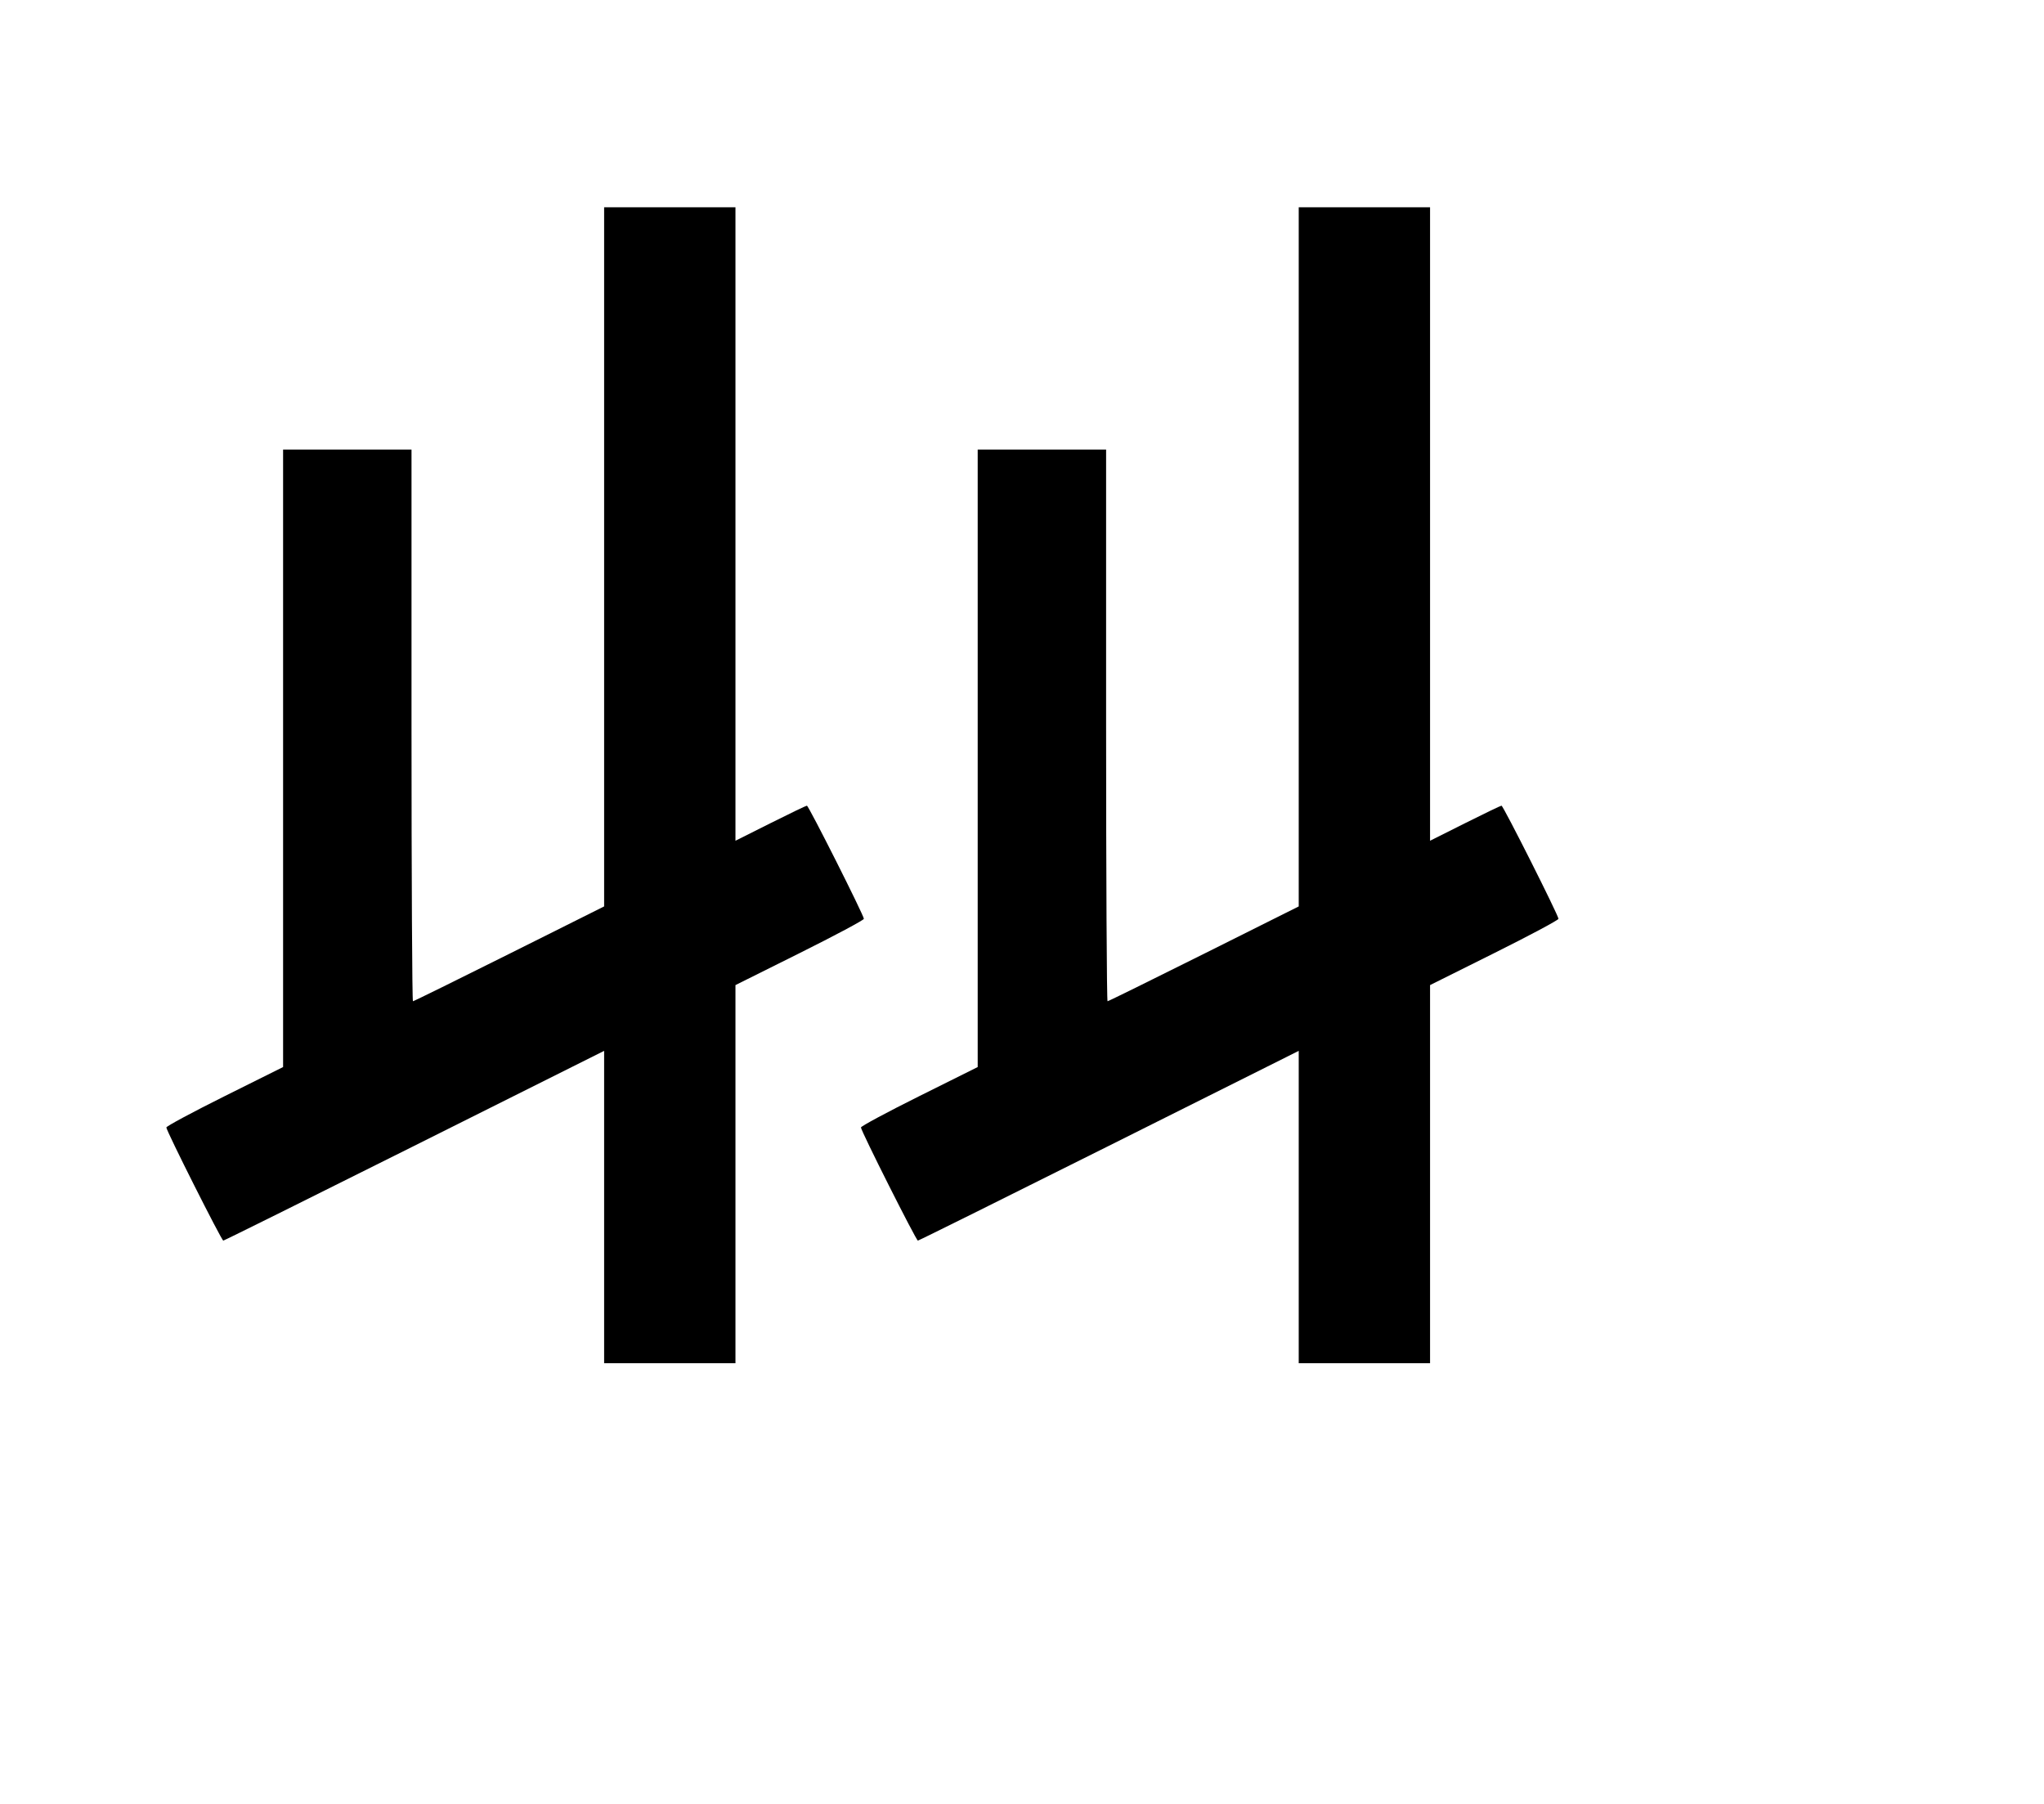
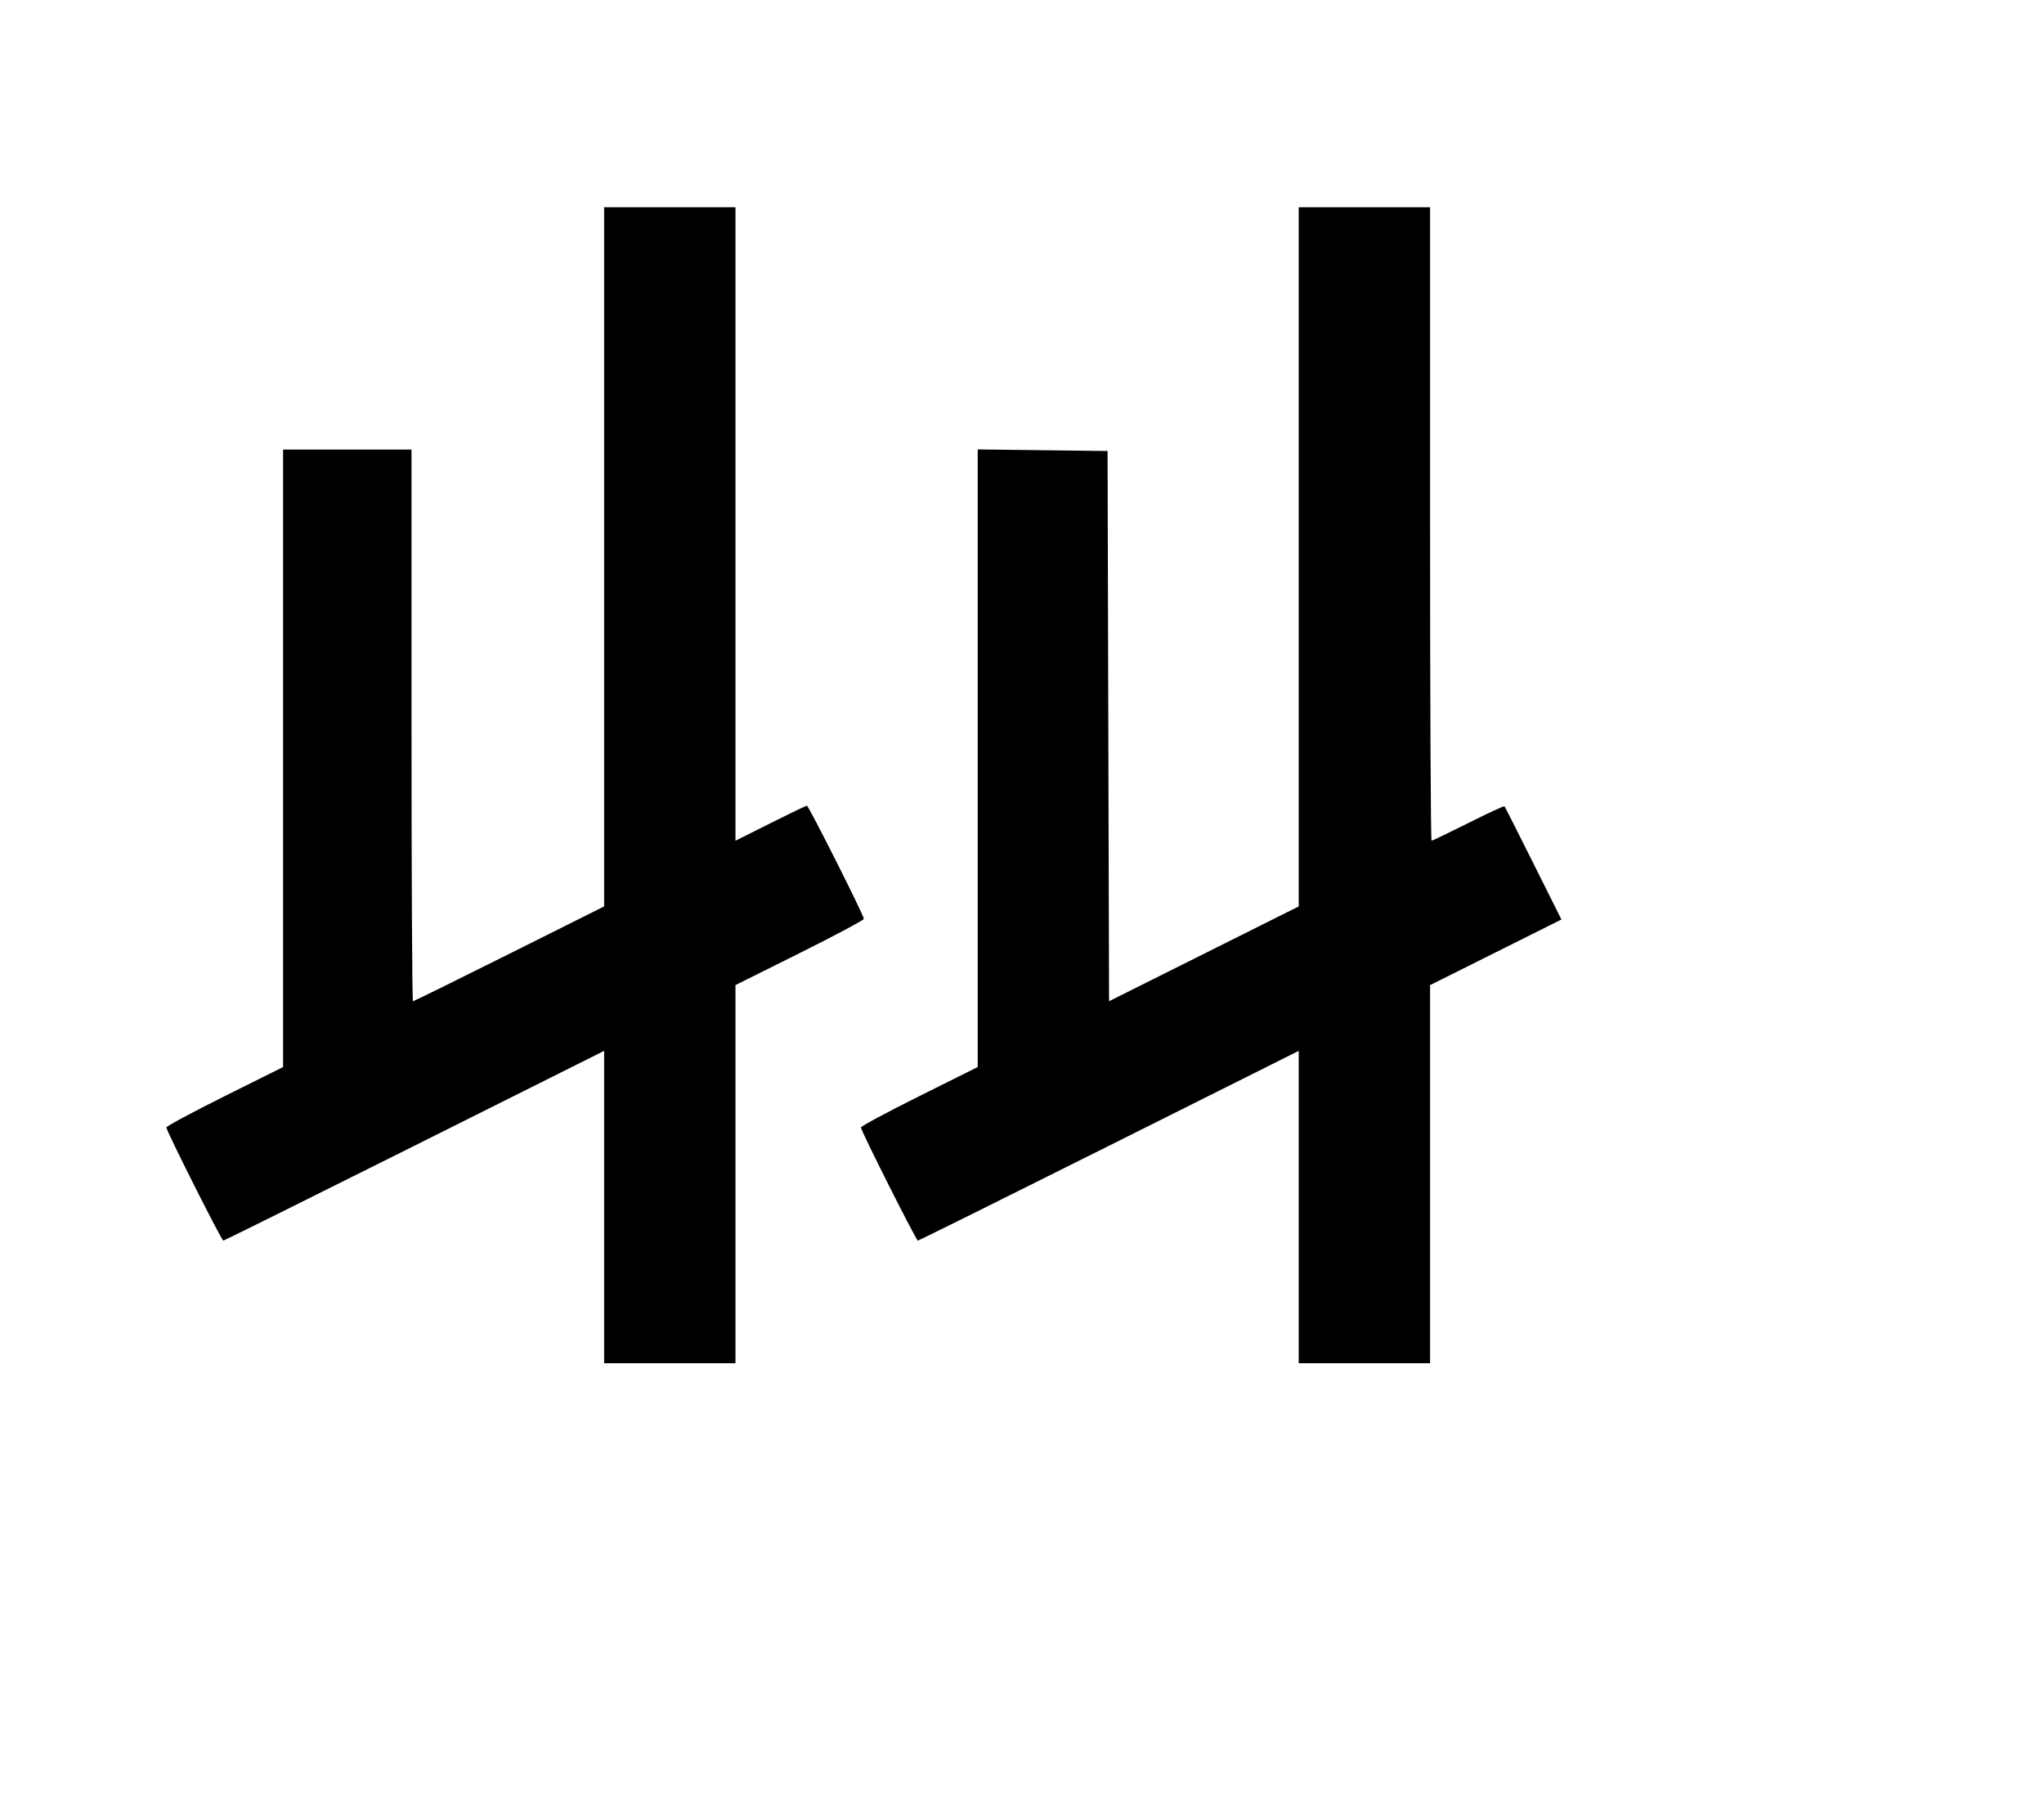
<svg xmlns="http://www.w3.org/2000/svg" width="136mm" height="120mm" version="1.1" viewBox="0 0 600 529.412">
-   <path d="M177.337 163.422 L 177.337 266.018 149.491 279.933 C 134.175 287.586,121.453 293.848,121.220 293.848 C 120.986 293.848,120.795 257.417,120.795 212.890 L 120.795 131.932 101.947 131.932 L 83.100 131.932 83.100 222.545 L 83.100 313.158 65.966 321.691 C 56.542 326.384,48.832 330.524,48.832 330.892 C 48.832 331.882,65.046 364.097,65.544 364.097 C 65.779 364.097,91.028 351.568,121.654 336.253 L 177.337 308.409 177.337 354.244 L 177.337 400.079 196.613 400.079 L 215.888 400.079 215.888 344.592 L 215.888 289.105 234.736 279.713 C 245.102 274.547,253.583 270.020,253.583 269.653 C 253.583 268.650,237.365 236.449,236.860 236.449 C 236.620 236.449,231.803 238.765,226.156 241.596 L 215.888 246.743 215.888 153.784 L 215.888 60.826 196.613 60.826 L 177.337 60.826 177.337 163.422 M381.231 163.422 L 381.231 266.018 353.385 279.933 C 338.070 287.586,325.348 293.848,325.114 293.848 C 324.881 293.848,324.689 257.417,324.689 212.890 L 324.689 131.932 305.842 131.932 L 286.995 131.932 286.995 222.545 L 286.995 313.158 269.861 321.691 C 260.437 326.384,252.727 330.524,252.727 330.892 C 252.727 331.882,268.941 364.097,269.439 364.097 C 269.674 364.097,294.923 351.568,325.549 336.253 L 381.231 308.409 381.231 354.244 L 381.231 400.079 400.507 400.079 L 419.783 400.079 419.783 344.592 L 419.783 289.105 438.630 279.713 C 448.996 274.547,457.478 270.020,457.478 269.653 C 457.478 268.650,441.260 236.449,440.755 236.449 C 440.514 236.449,435.697 238.765,430.050 241.596 L 419.783 246.743 419.783 153.784 L 419.783 60.826 400.507 60.826 L 381.231 60.826 381.231 163.422 " stroke="none" fill-rule="evenodd" fill="black" />
+   <path d="M177.337 163.422 L 177.337 266.018 149.491 279.933 C 134.175 287.586,121.453 293.848,121.220 293.848 C 120.986 293.848,120.795 257.417,120.795 212.890 L 120.795 131.932 101.947 131.932 L 83.100 131.932 83.100 222.545 L 83.100 313.158 65.966 321.691 C 56.542 326.384,48.832 330.524,48.832 330.892 C 48.832 331.882,65.046 364.097,65.544 364.097 C 65.779 364.097,91.028 351.568,121.654 336.253 L 177.337 308.409 177.337 354.244 L 177.337 400.079 196.613 400.079 L 215.888 400.079 215.888 344.592 L 215.888 289.105 234.736 279.713 C 245.102 274.547,253.583 270.020,253.583 269.653 C 253.583 268.650,237.365 236.449,236.860 236.449 C 236.620 236.449,231.803 238.765,226.156 241.596 L 215.888 246.743 215.888 153.784 L 215.888 60.826 196.613 60.826 L 177.337 60.826 177.337 163.422 M381.231 163.422 L 381.231 266.018 353.393 279.929 L 325.555 293.840 325.336 213.100 L 325.118 132.360 306.056 132.130 L 286.995 131.899 286.995 222.529 L 286.995 313.158 269.861 321.691 C 260.437 326.384,252.727 330.524,252.727 330.892 C 252.727 331.882,268.941 364.097,269.439 364.097 C 269.674 364.097,294.923 351.568,325.549 336.253 L 381.231 308.409 381.231 354.244 L 381.231 400.079 400.507 400.079 L 419.783 400.079 419.783 344.599 L 419.783 289.119 439.063 279.490 L 458.343 269.861 450.104 253.369 C 445.573 244.299,441.756 236.758,441.623 236.611 C 441.491 236.465,436.721 238.682,431.024 241.537 C 425.327 244.393,420.467 246.730,420.225 246.730 C 419.982 246.730,419.783 204.901,419.783 153.778 L 419.783 60.826 400.507 60.826 L 381.231 60.826 381.231 163.422 " stroke="none" fill-rule="evenodd" fill="black" />
</svg>
